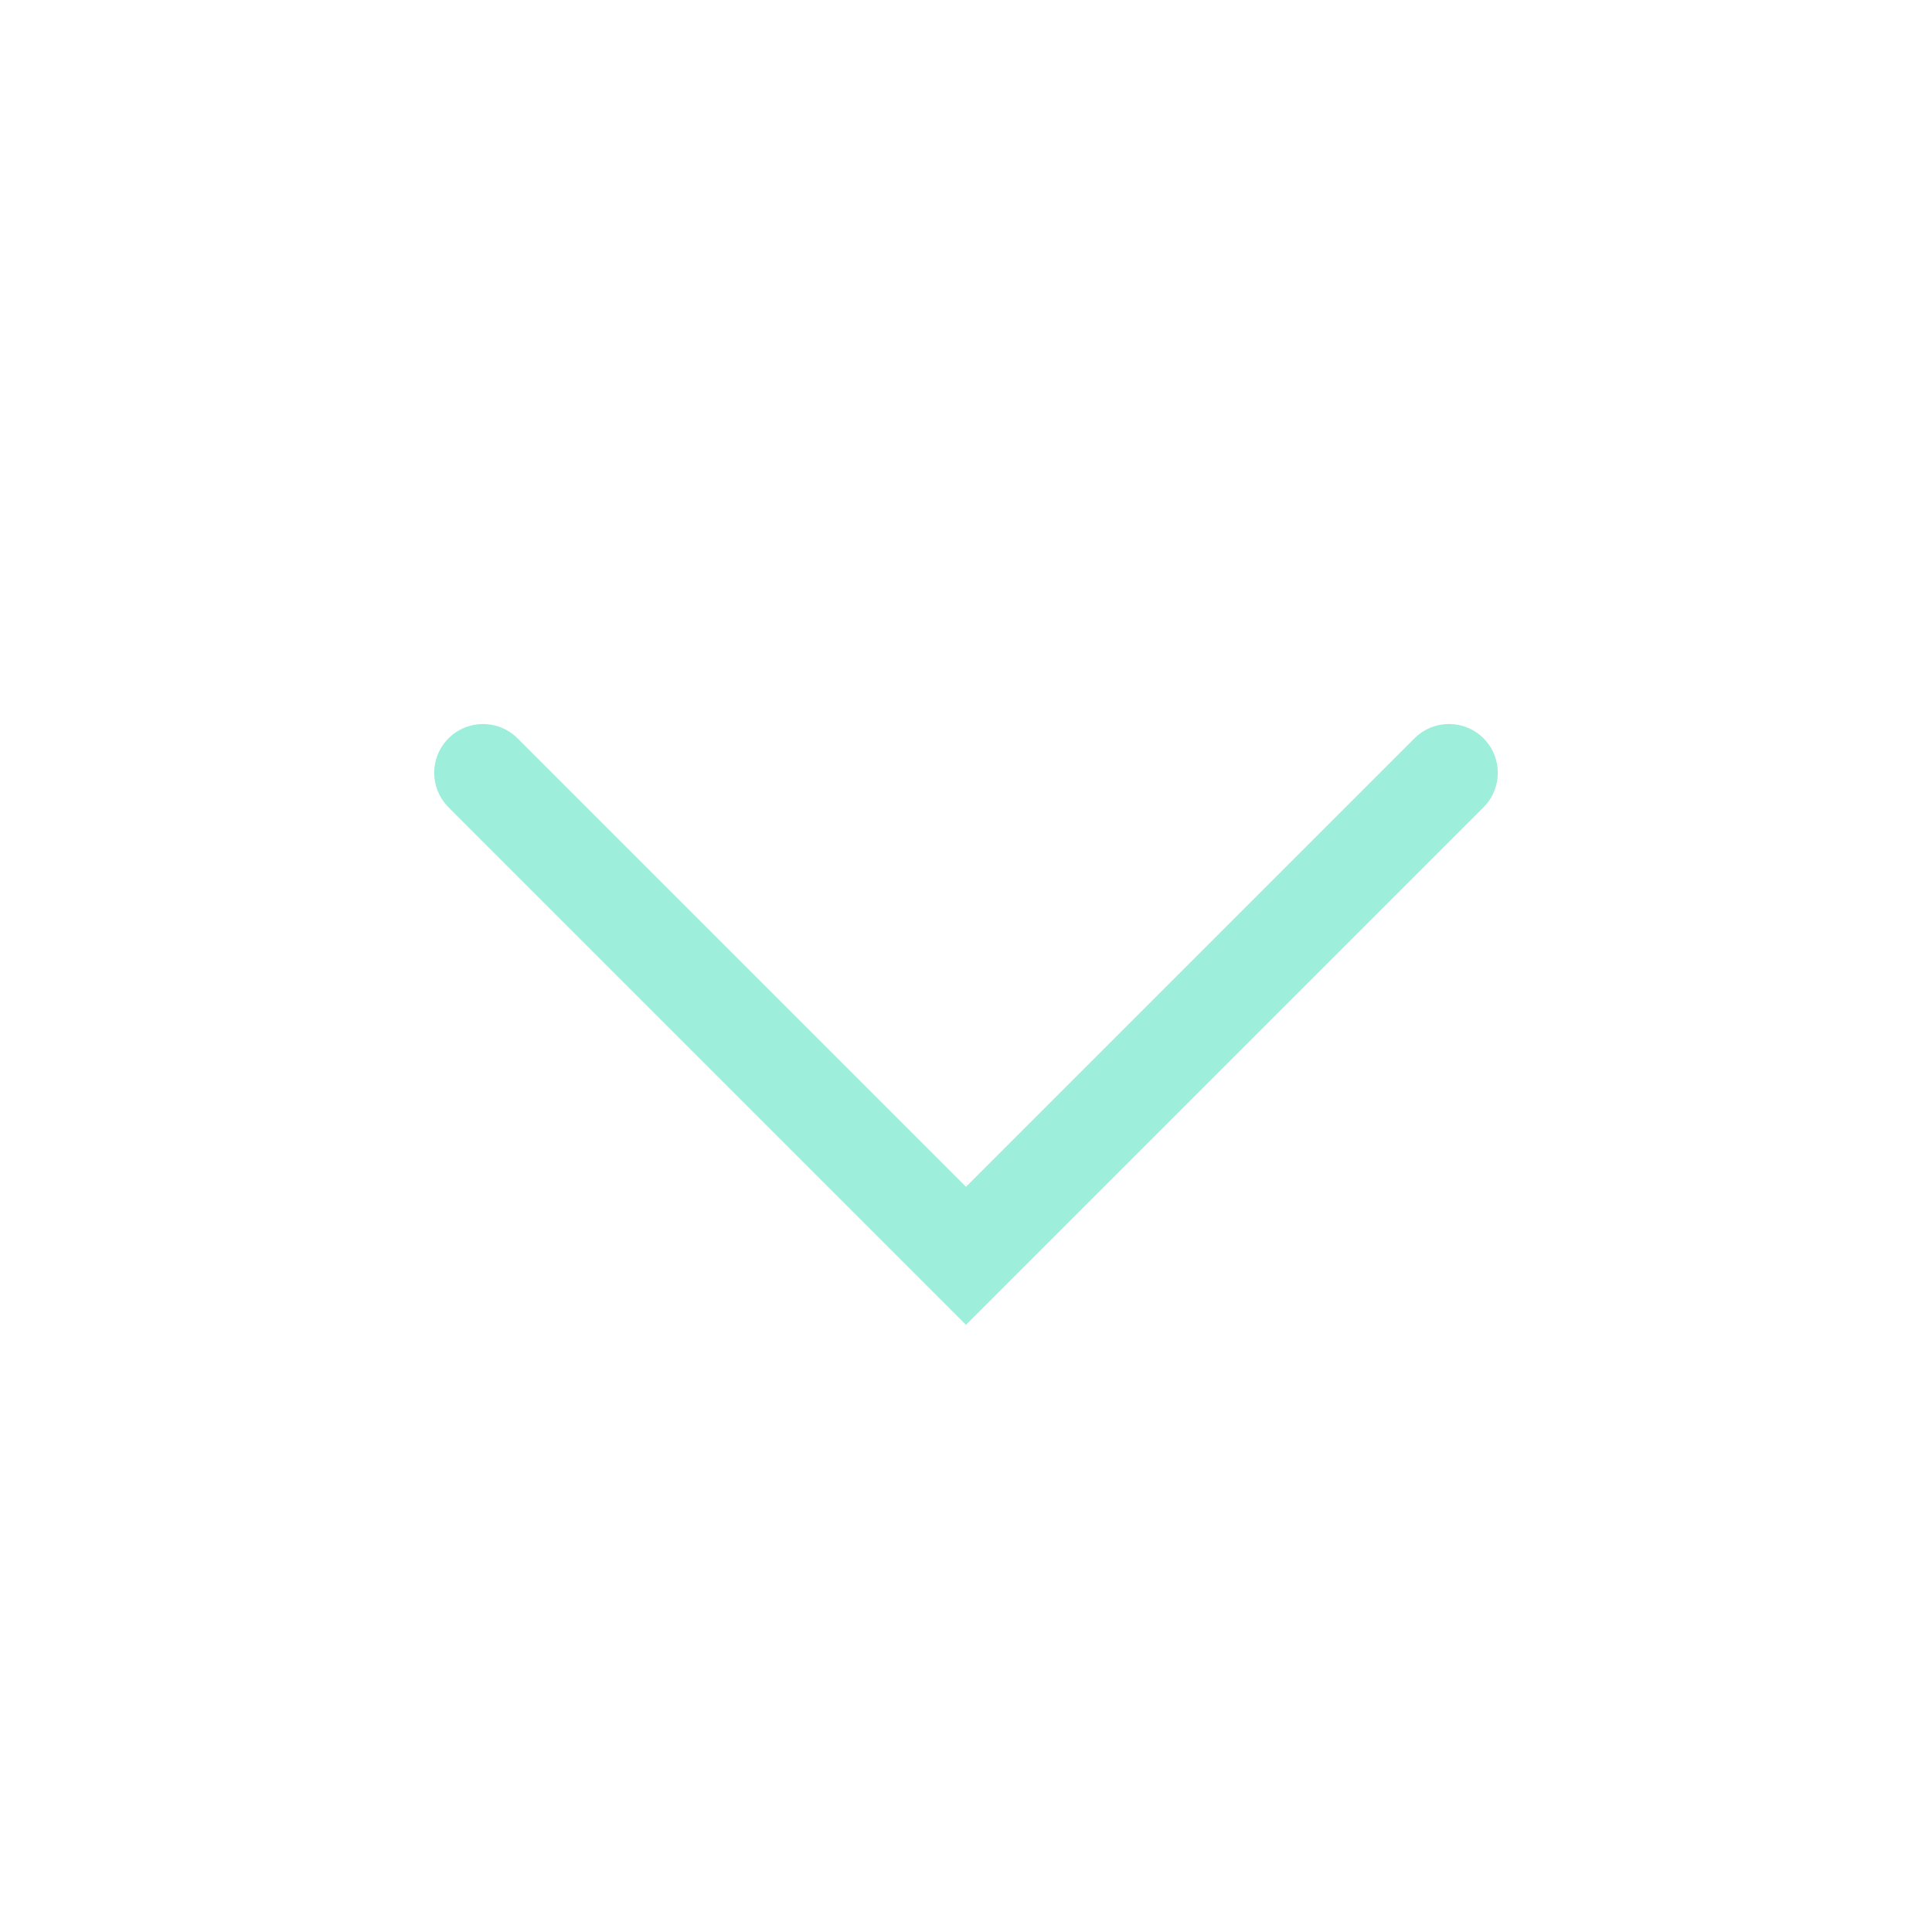
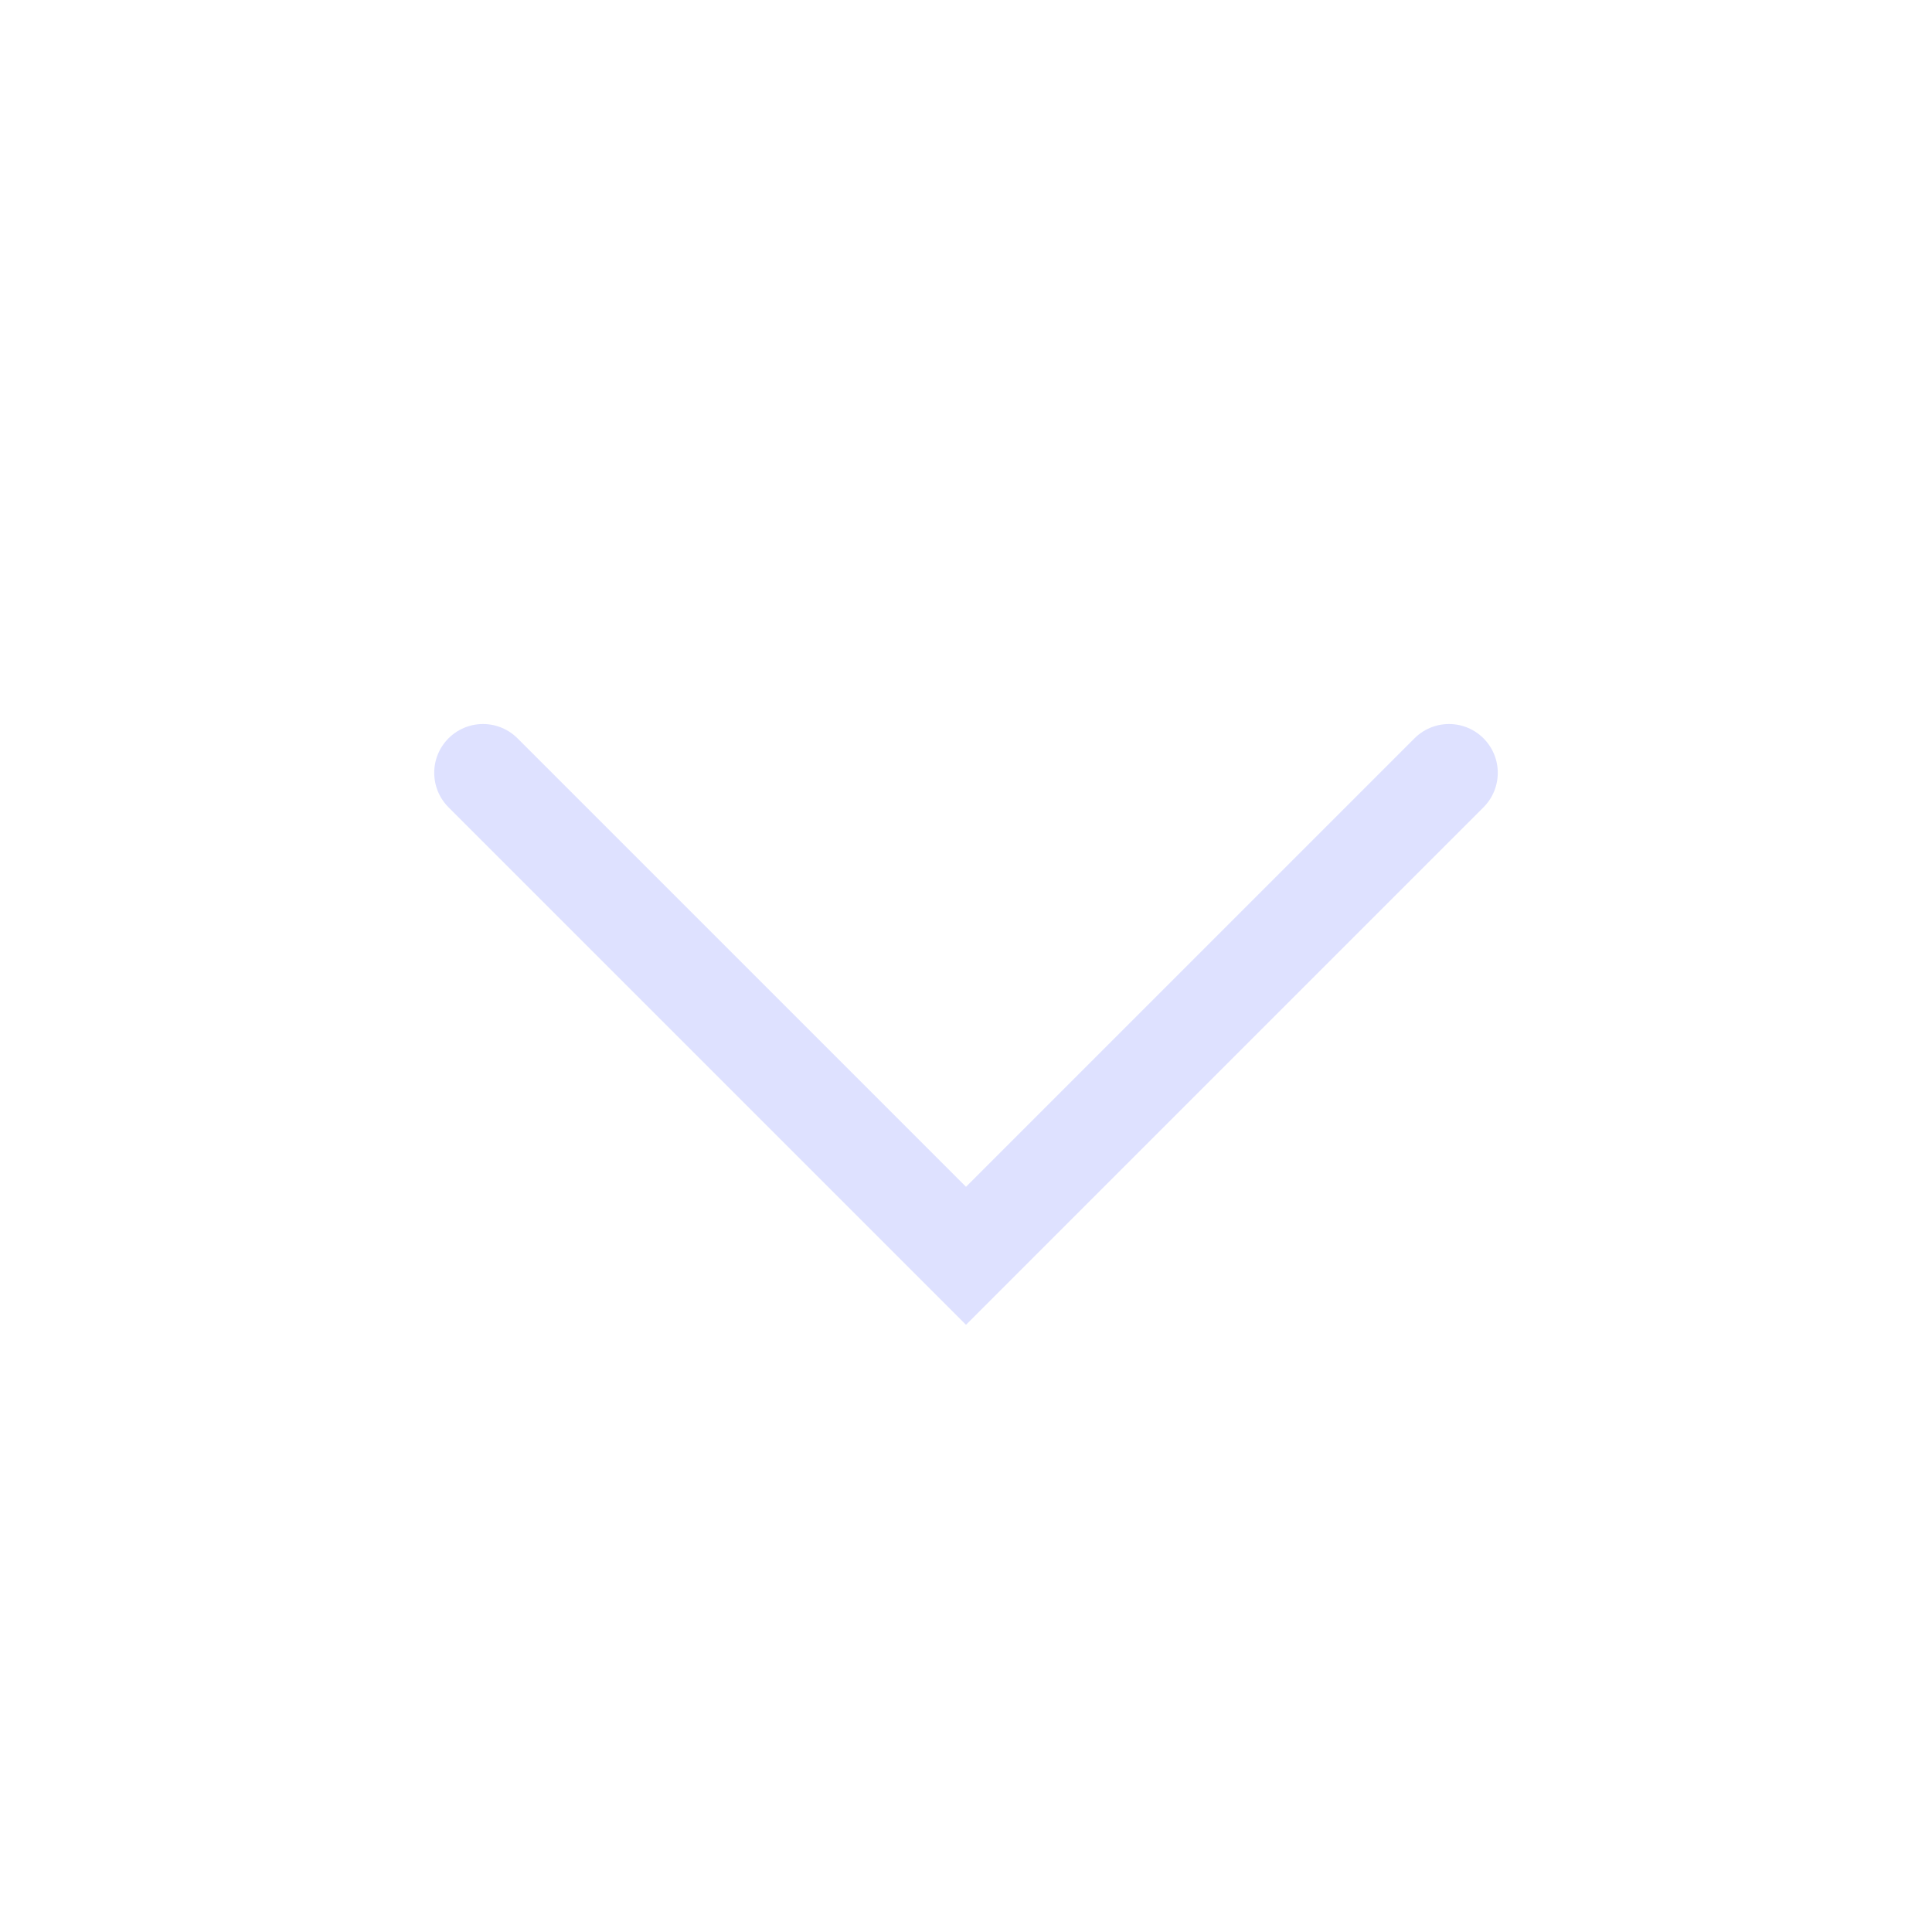
<svg xmlns="http://www.w3.org/2000/svg" viewBox="0 0 50 50" version="1.2" baseProfile="tiny">
  <defs>
</defs>
  <g fill="none" stroke="black" stroke-width="1" fill-rule="evenodd" stroke-linecap="square" stroke-linejoin="bevel">
-     <g fill="none" stroke="#9defdb" stroke-opacity="1" stroke-width="1.01" stroke-linecap="round" stroke-linejoin="miter" stroke-miterlimit="2" transform="matrix(2.5,0,0,2.5,2.5,2.5)" font-family="Iosevka Term Curly" font-size="12" font-weight="500" font-style="normal">
+     <g fill="none" stroke="#dee1ff" stroke-opacity="1" stroke-width="1.01" stroke-linecap="round" stroke-linejoin="miter" stroke-miterlimit="2" transform="matrix(2.5,0,0,2.5,2.5,2.5)" font-family="Iosevka Term Curly" font-size="12" font-weight="500" font-style="normal">
      <polyline fill="none" vector-effect="none" points="4,7 9,12 14,7 " />
    </g>
    <g fill="none" stroke="#000000" stroke-opacity="1" stroke-width="1" stroke-linecap="square" stroke-linejoin="bevel" transform="matrix(1,0,0,1,0,0)" font-family="Iosevka Term Curly" font-size="12" font-weight="500" font-style="normal">
</g>
  </g>
</svg>
